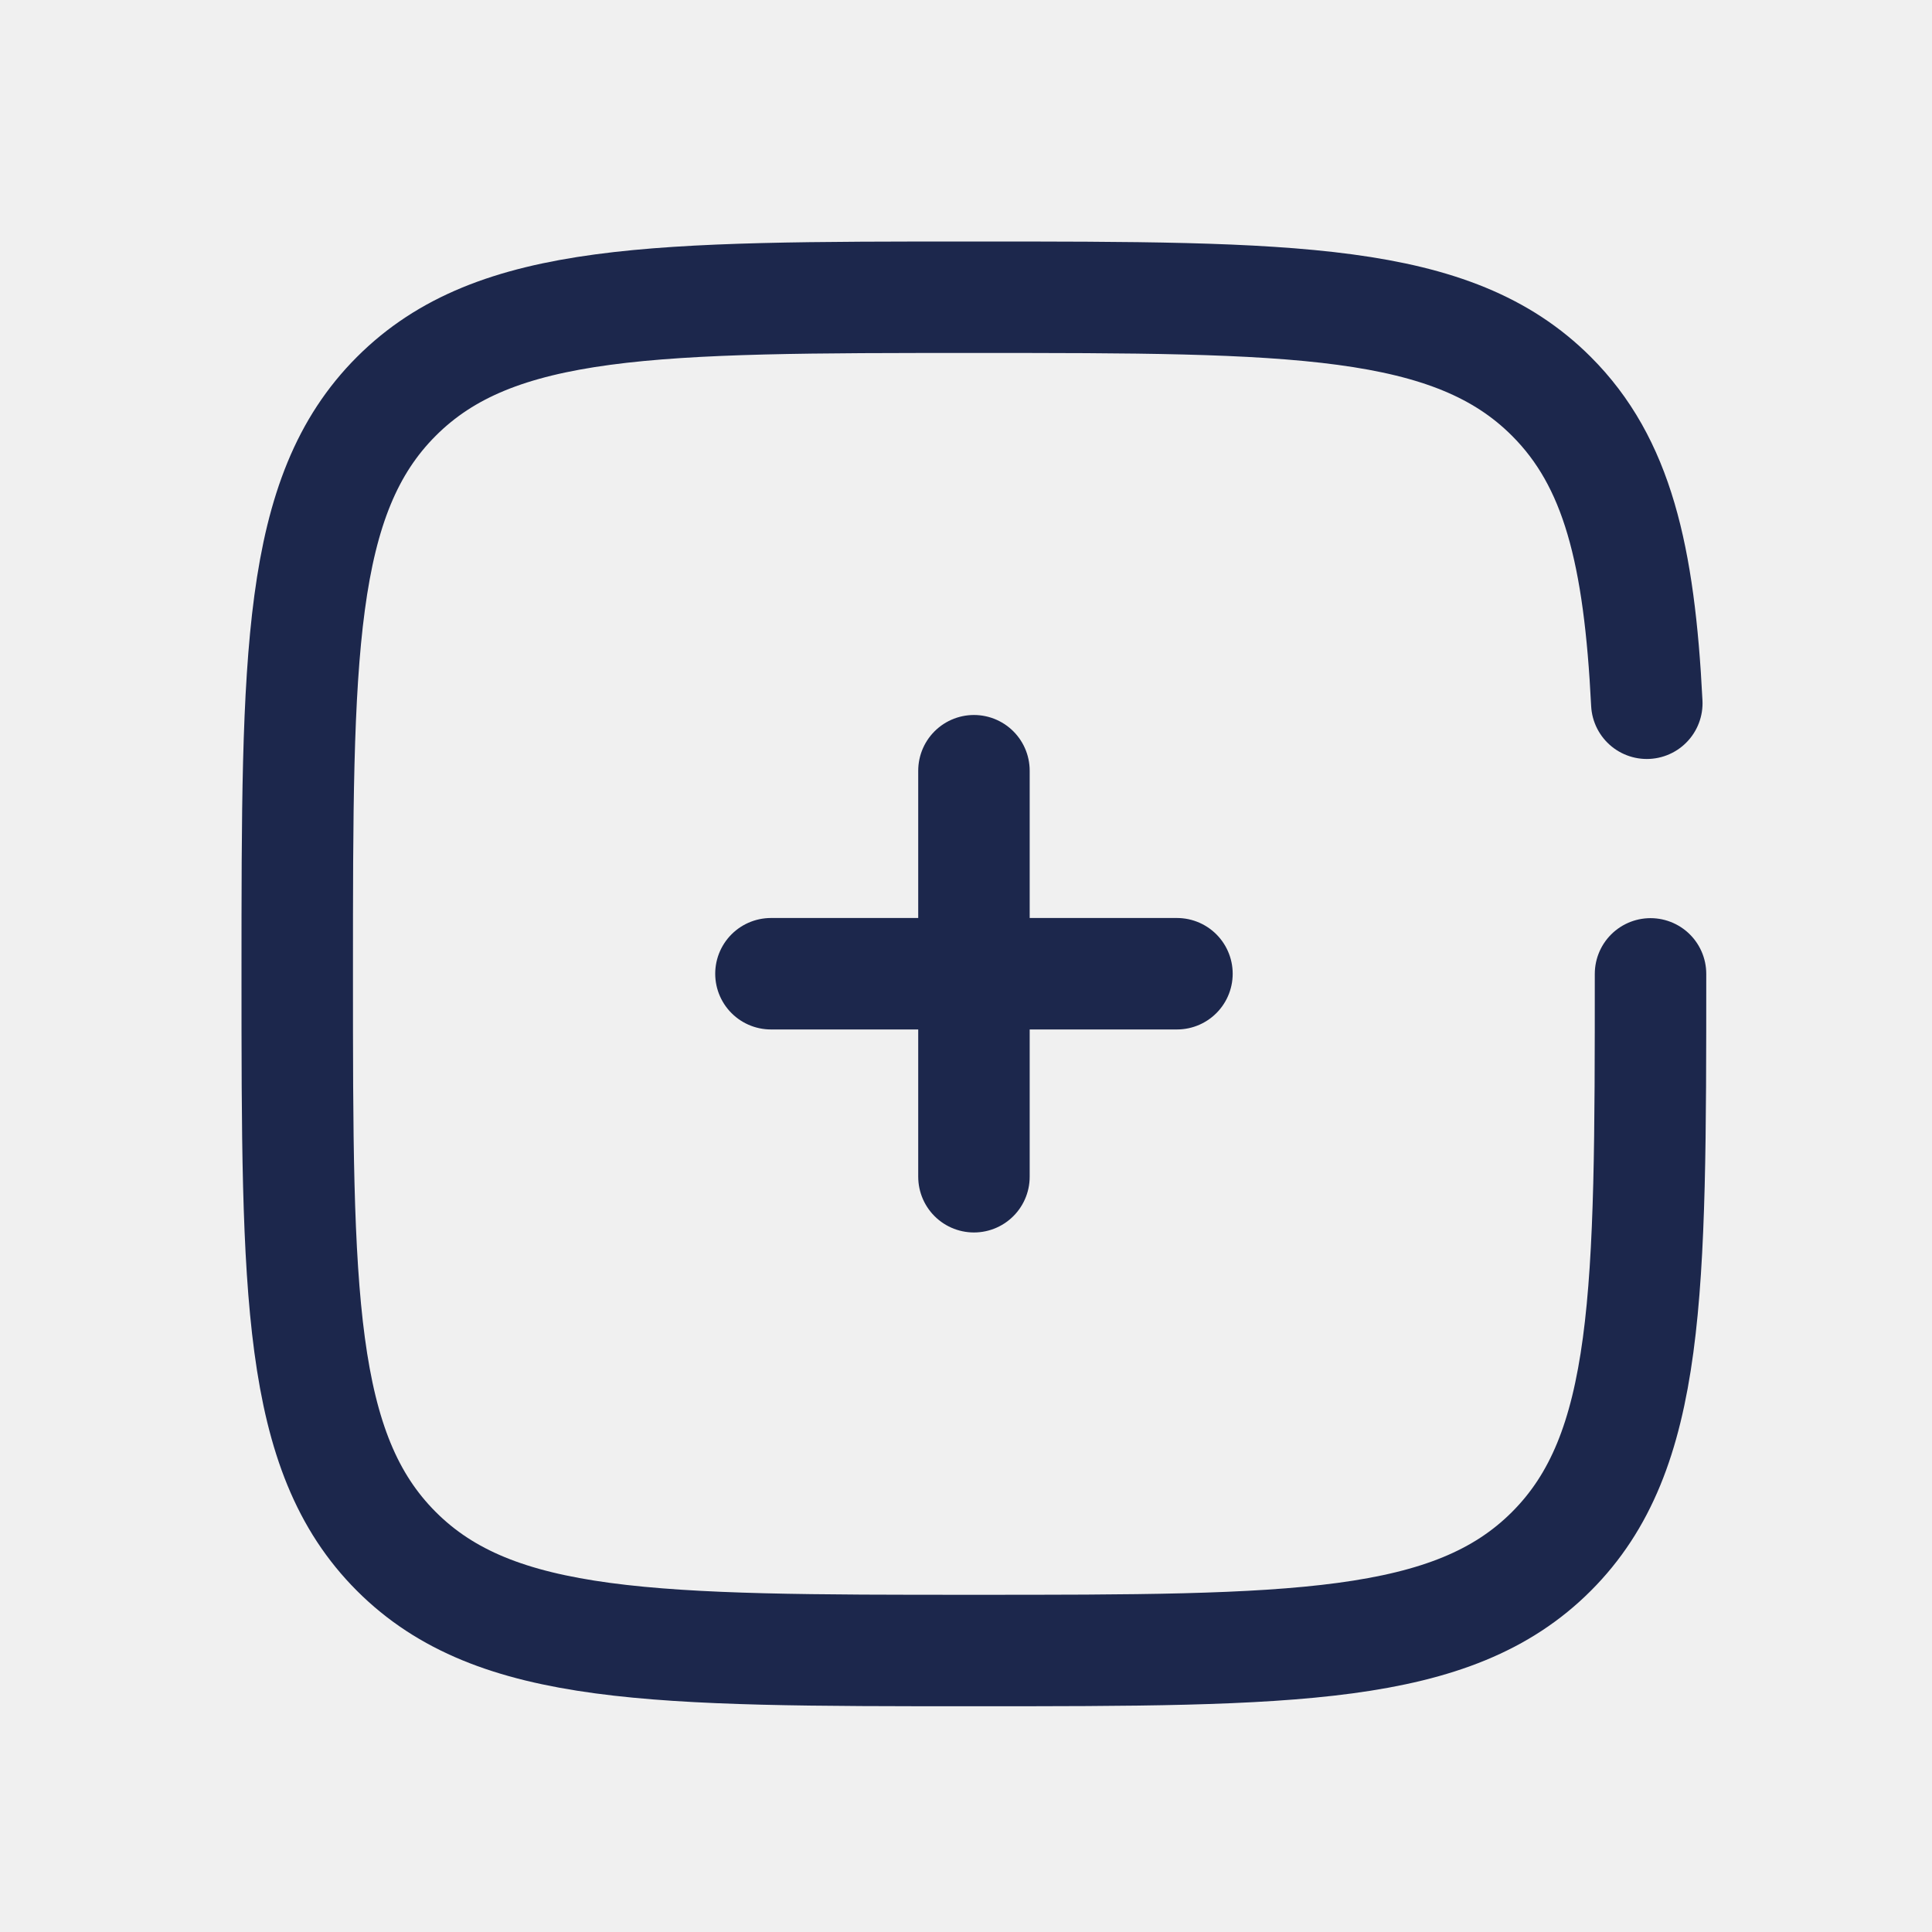
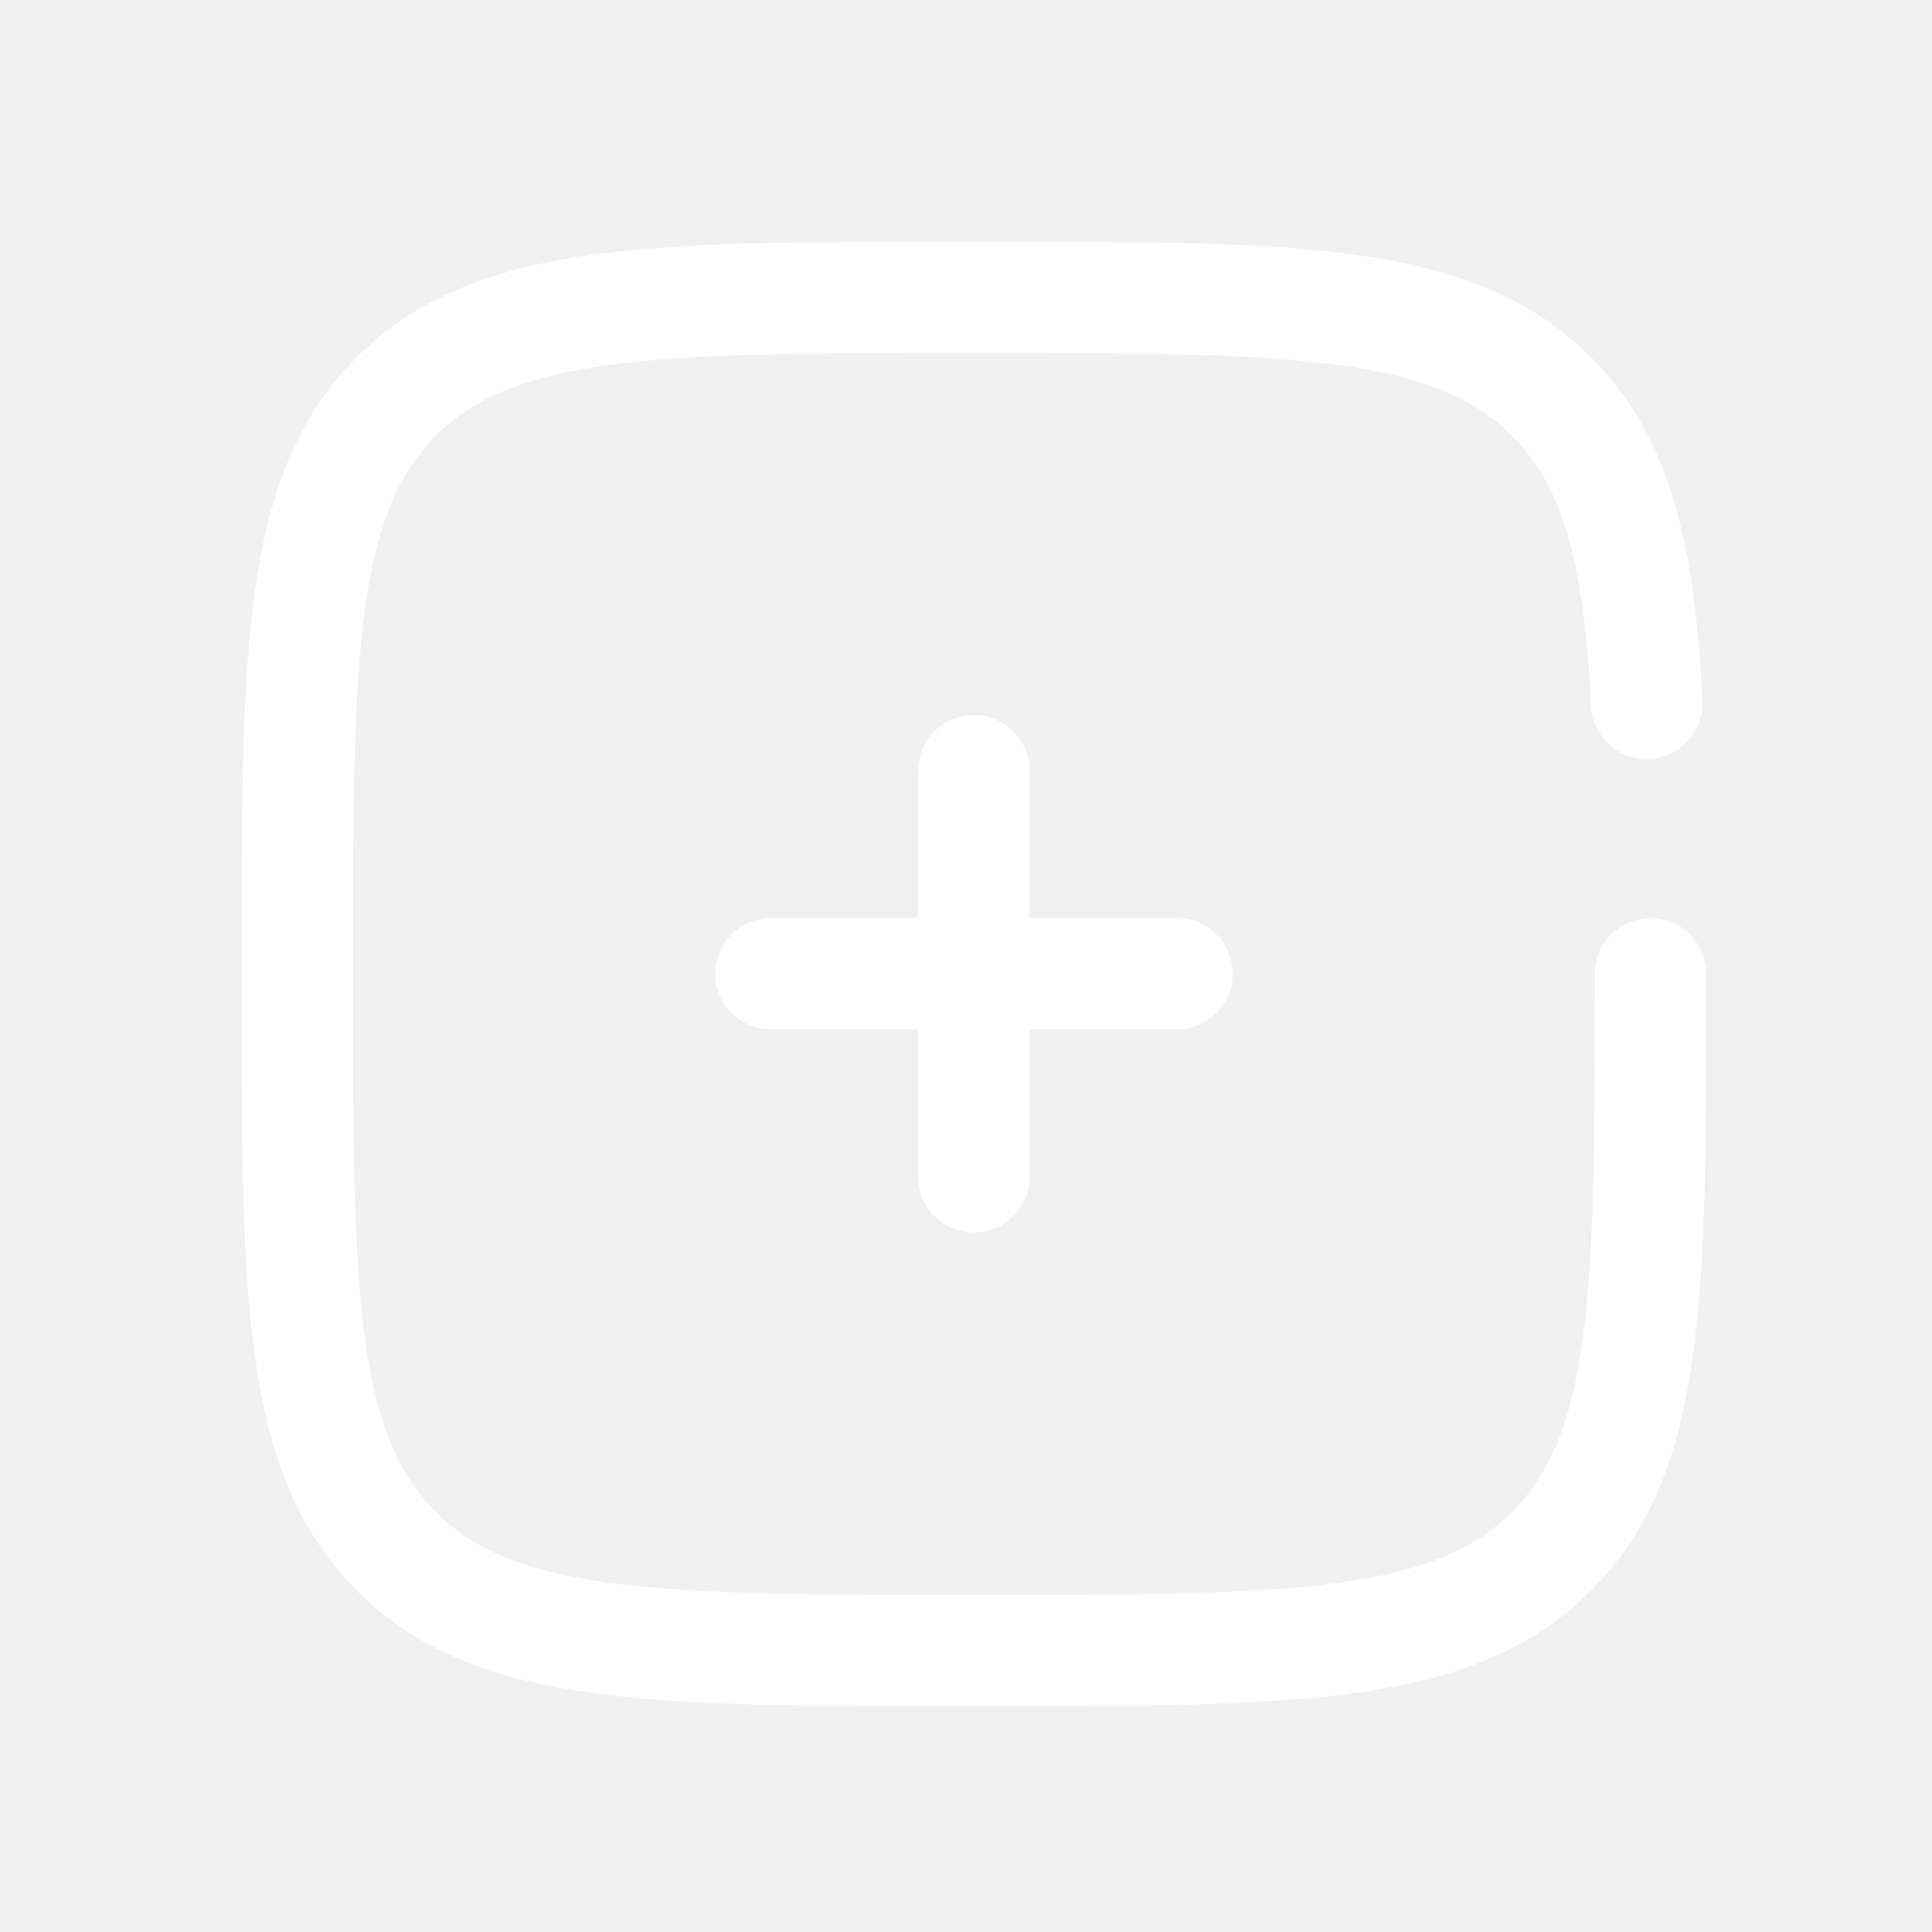
<svg xmlns="http://www.w3.org/2000/svg" width="26" height="26" viewBox="0 0 26 26" fill="none">
-   <path d="M15.839 13.104H13.107M13.107 13.104H10.375M13.107 13.104V10.372M13.107 13.104V15.836" stroke="#1C274C" stroke-width="1.5" stroke-linecap="round" />
-   <path d="M22.212 13.106C22.212 17.398 22.212 19.545 20.878 20.878C19.545 22.212 17.398 22.212 13.106 22.212C8.813 22.212 6.667 22.212 5.334 20.878C4 19.545 4 17.398 4 13.106C4 8.813 4 6.667 5.334 5.334C6.667 4 8.813 4 13.106 4C17.398 4 19.545 4 20.878 5.334C21.765 6.22 22.062 7.466 22.162 9.464" stroke="#1C274C" stroke-width="1.5" stroke-linecap="round" />
+   <path d="M15.839 13.104H13.107M13.107 13.104H10.375M13.107 13.104V10.372M13.107 13.104V15.836" stroke="#ffffff" stroke-width="1.5" stroke-linecap="round" />
+   <path d="M22.212 13.106C22.212 17.398 22.212 19.545 20.878 20.878C19.545 22.212 17.398 22.212 13.106 22.212C8.813 22.212 6.667 22.212 5.334 20.878C4 19.545 4 17.398 4 13.106C4 8.813 4 6.667 5.334 5.334C6.667 4 8.813 4 13.106 4C17.398 4 19.545 4 20.878 5.334C21.765 6.22 22.062 7.466 22.162 9.464" stroke="#ffffff" stroke-width="1.5" stroke-linecap="round" />
</svg>
